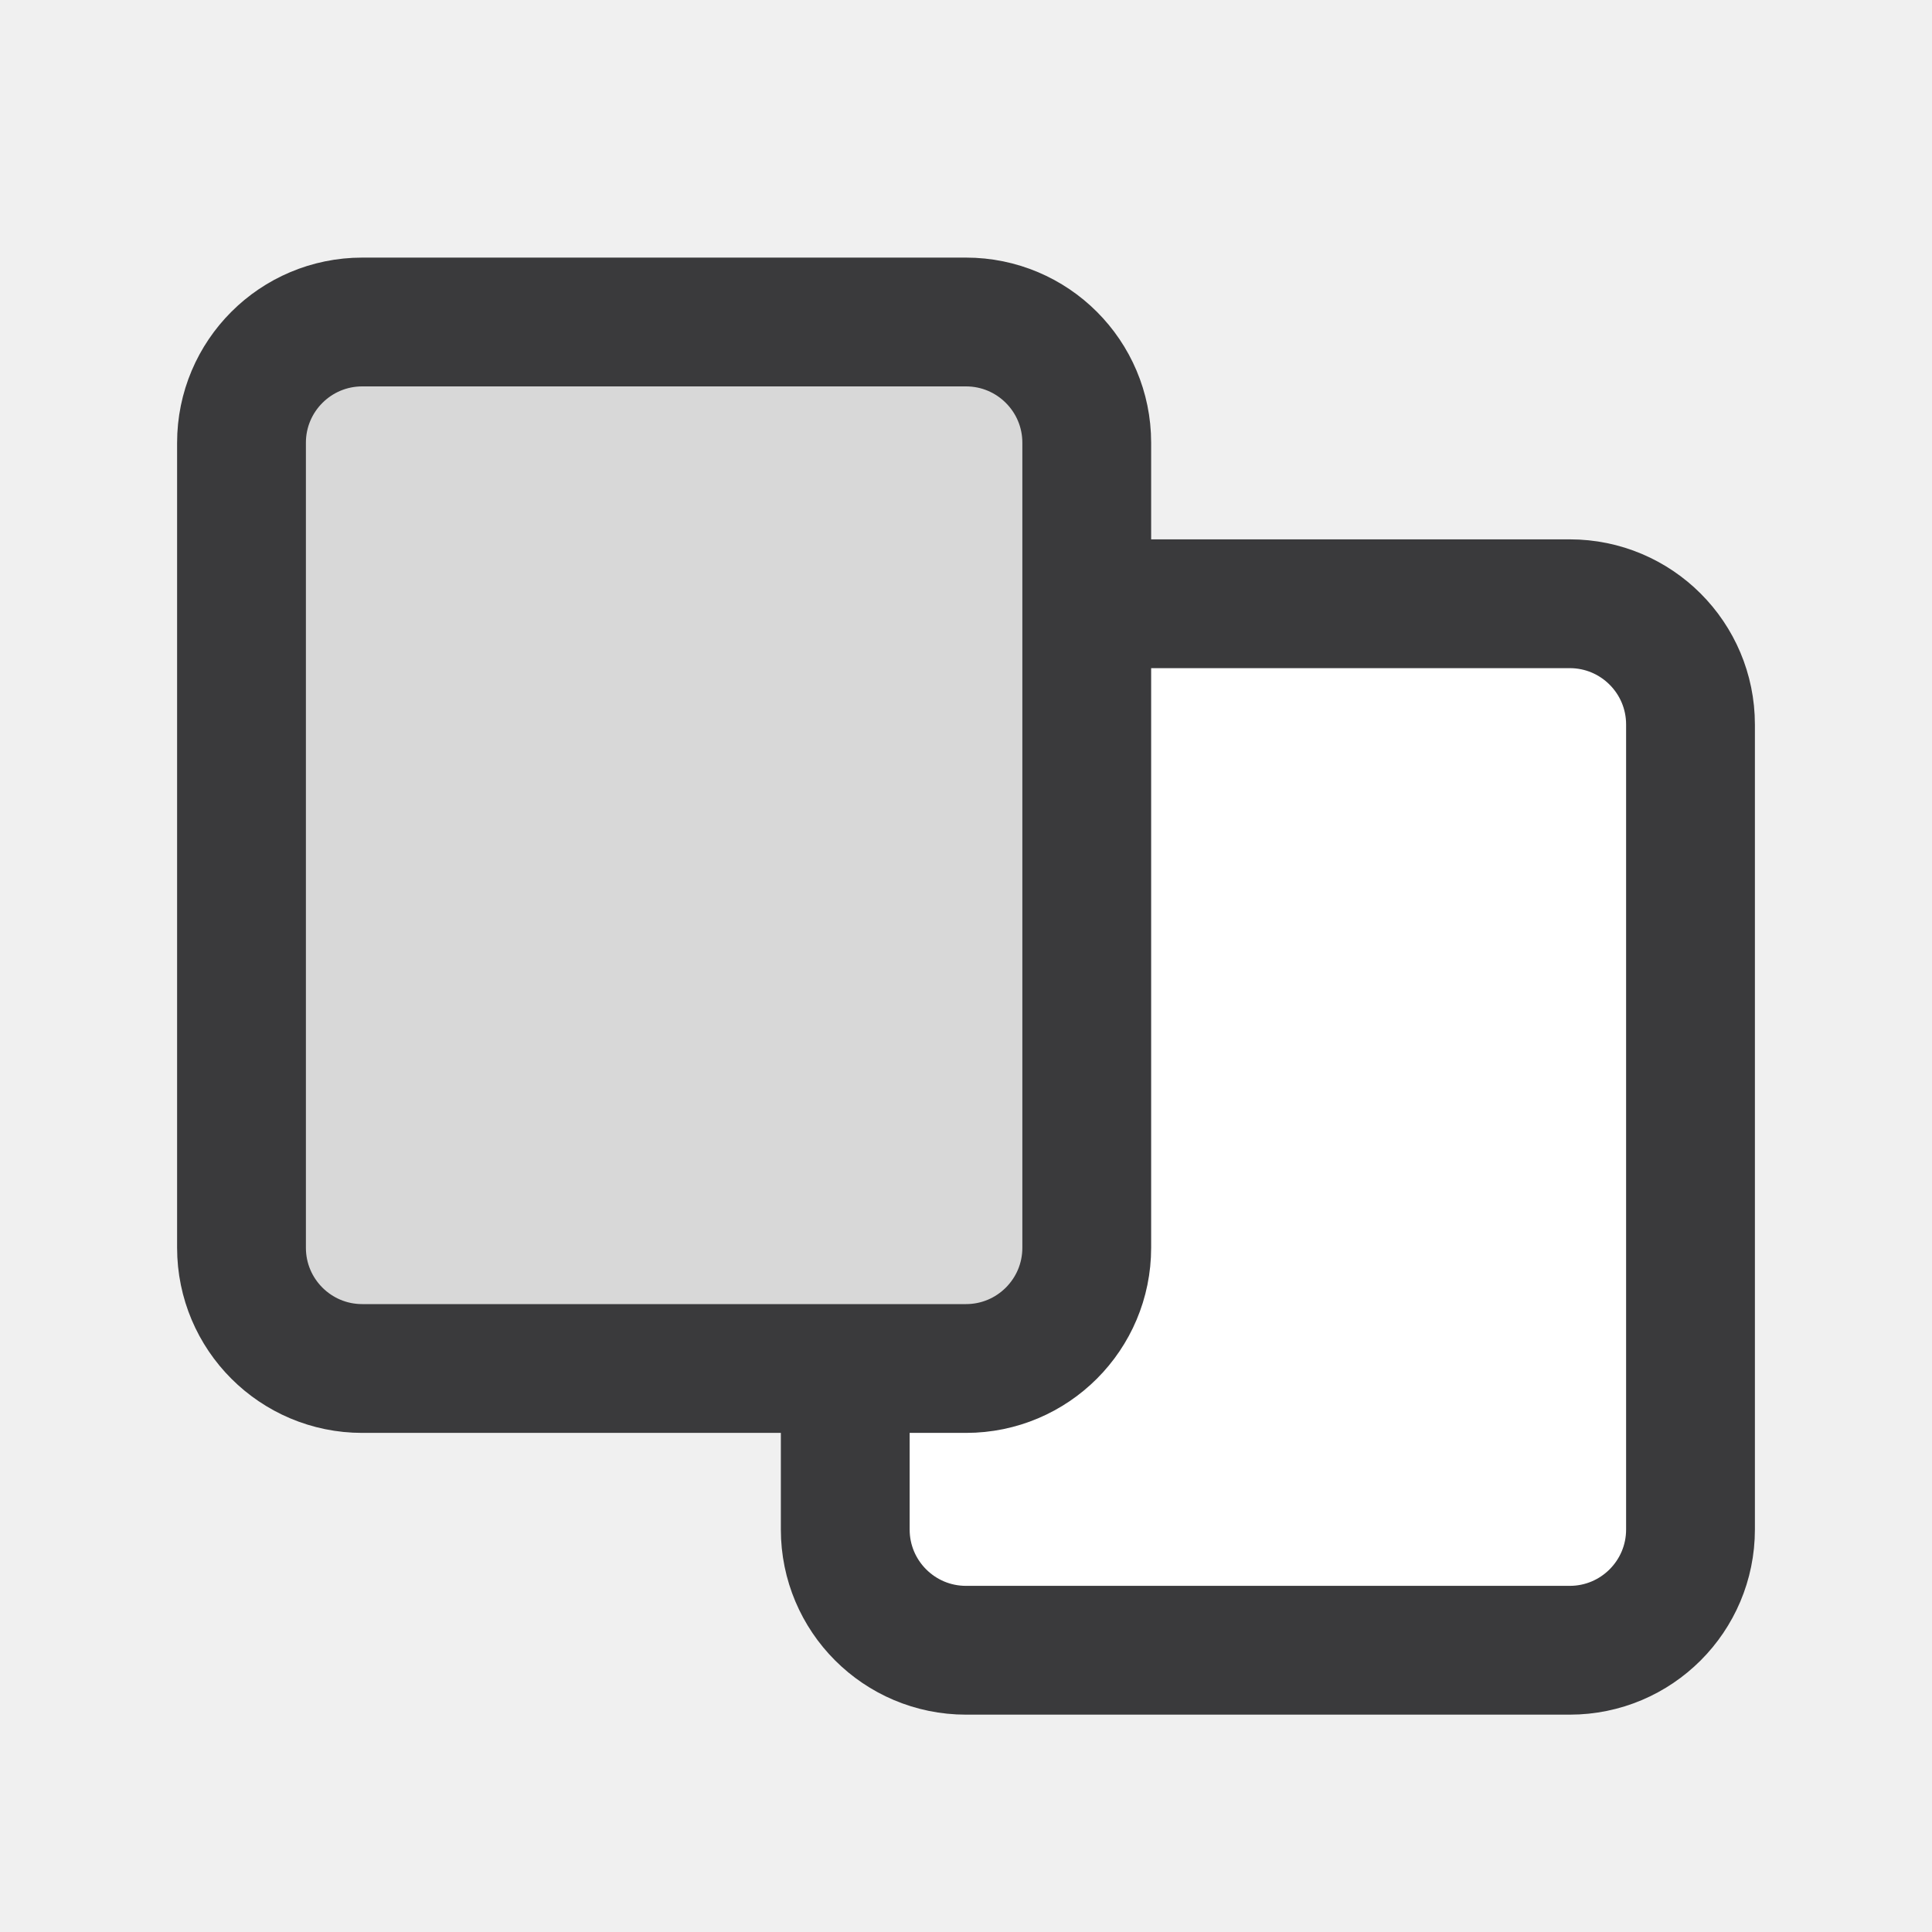
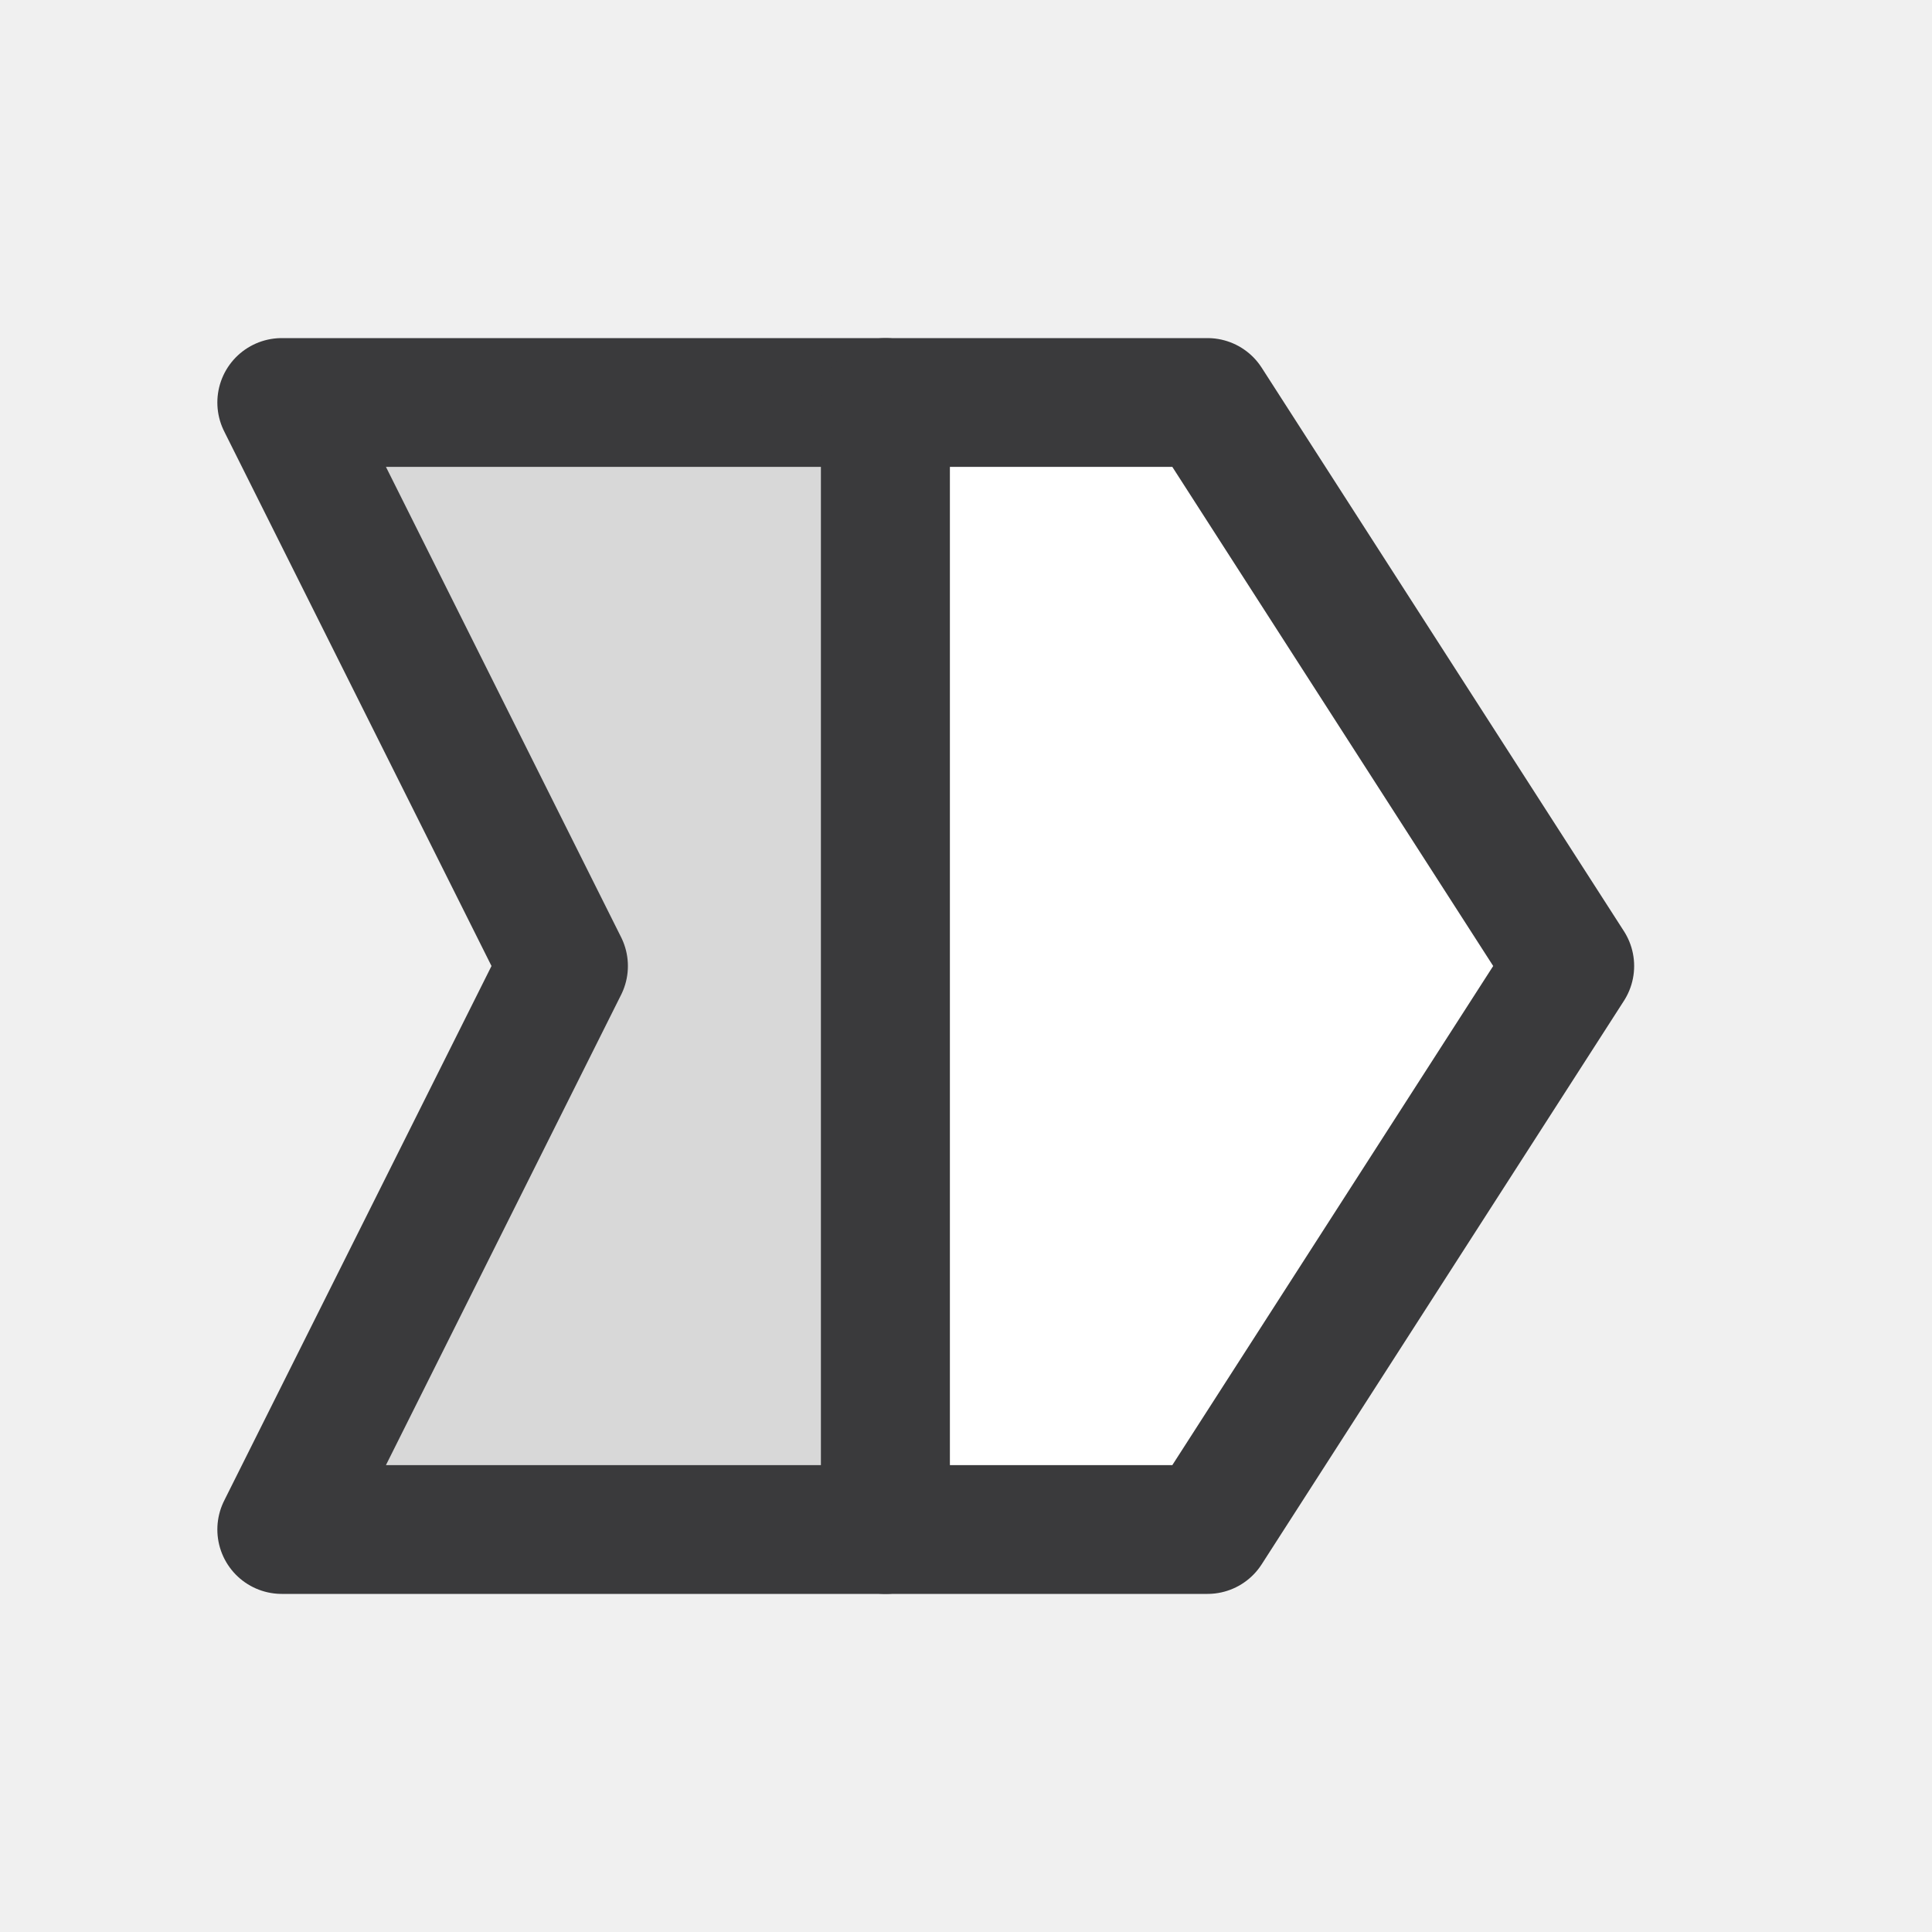
<svg xmlns="http://www.w3.org/2000/svg" width="24" height="24" viewBox="0 0 24 24">
  <g stroke-linecap="round" stroke-linejoin="round">
-     <rect fill="#FFFFFF" stroke="#3A3A3C" stroke-width="1.6" x="10.5" y="7.5" width="10.5" height="13" rx="1.5" />
-     <rect fill="#D8D8D8" stroke="#3A3A3C" stroke-width="1.6" x="3" y="4" width="10.5" height="13" rx="1.5" />
+     <path fill="#D8D8D8" stroke="#3A3A3C" stroke-width="1.6" d="M11 5H3.5L7 12l-3.5 7H11z" />
+     <path fill="#FFFFFF" stroke="#3A3A3C" stroke-width="1.6" d="M11 5h4l4.5 7-4.5 7h-4z" />
  </g>
</svg>
